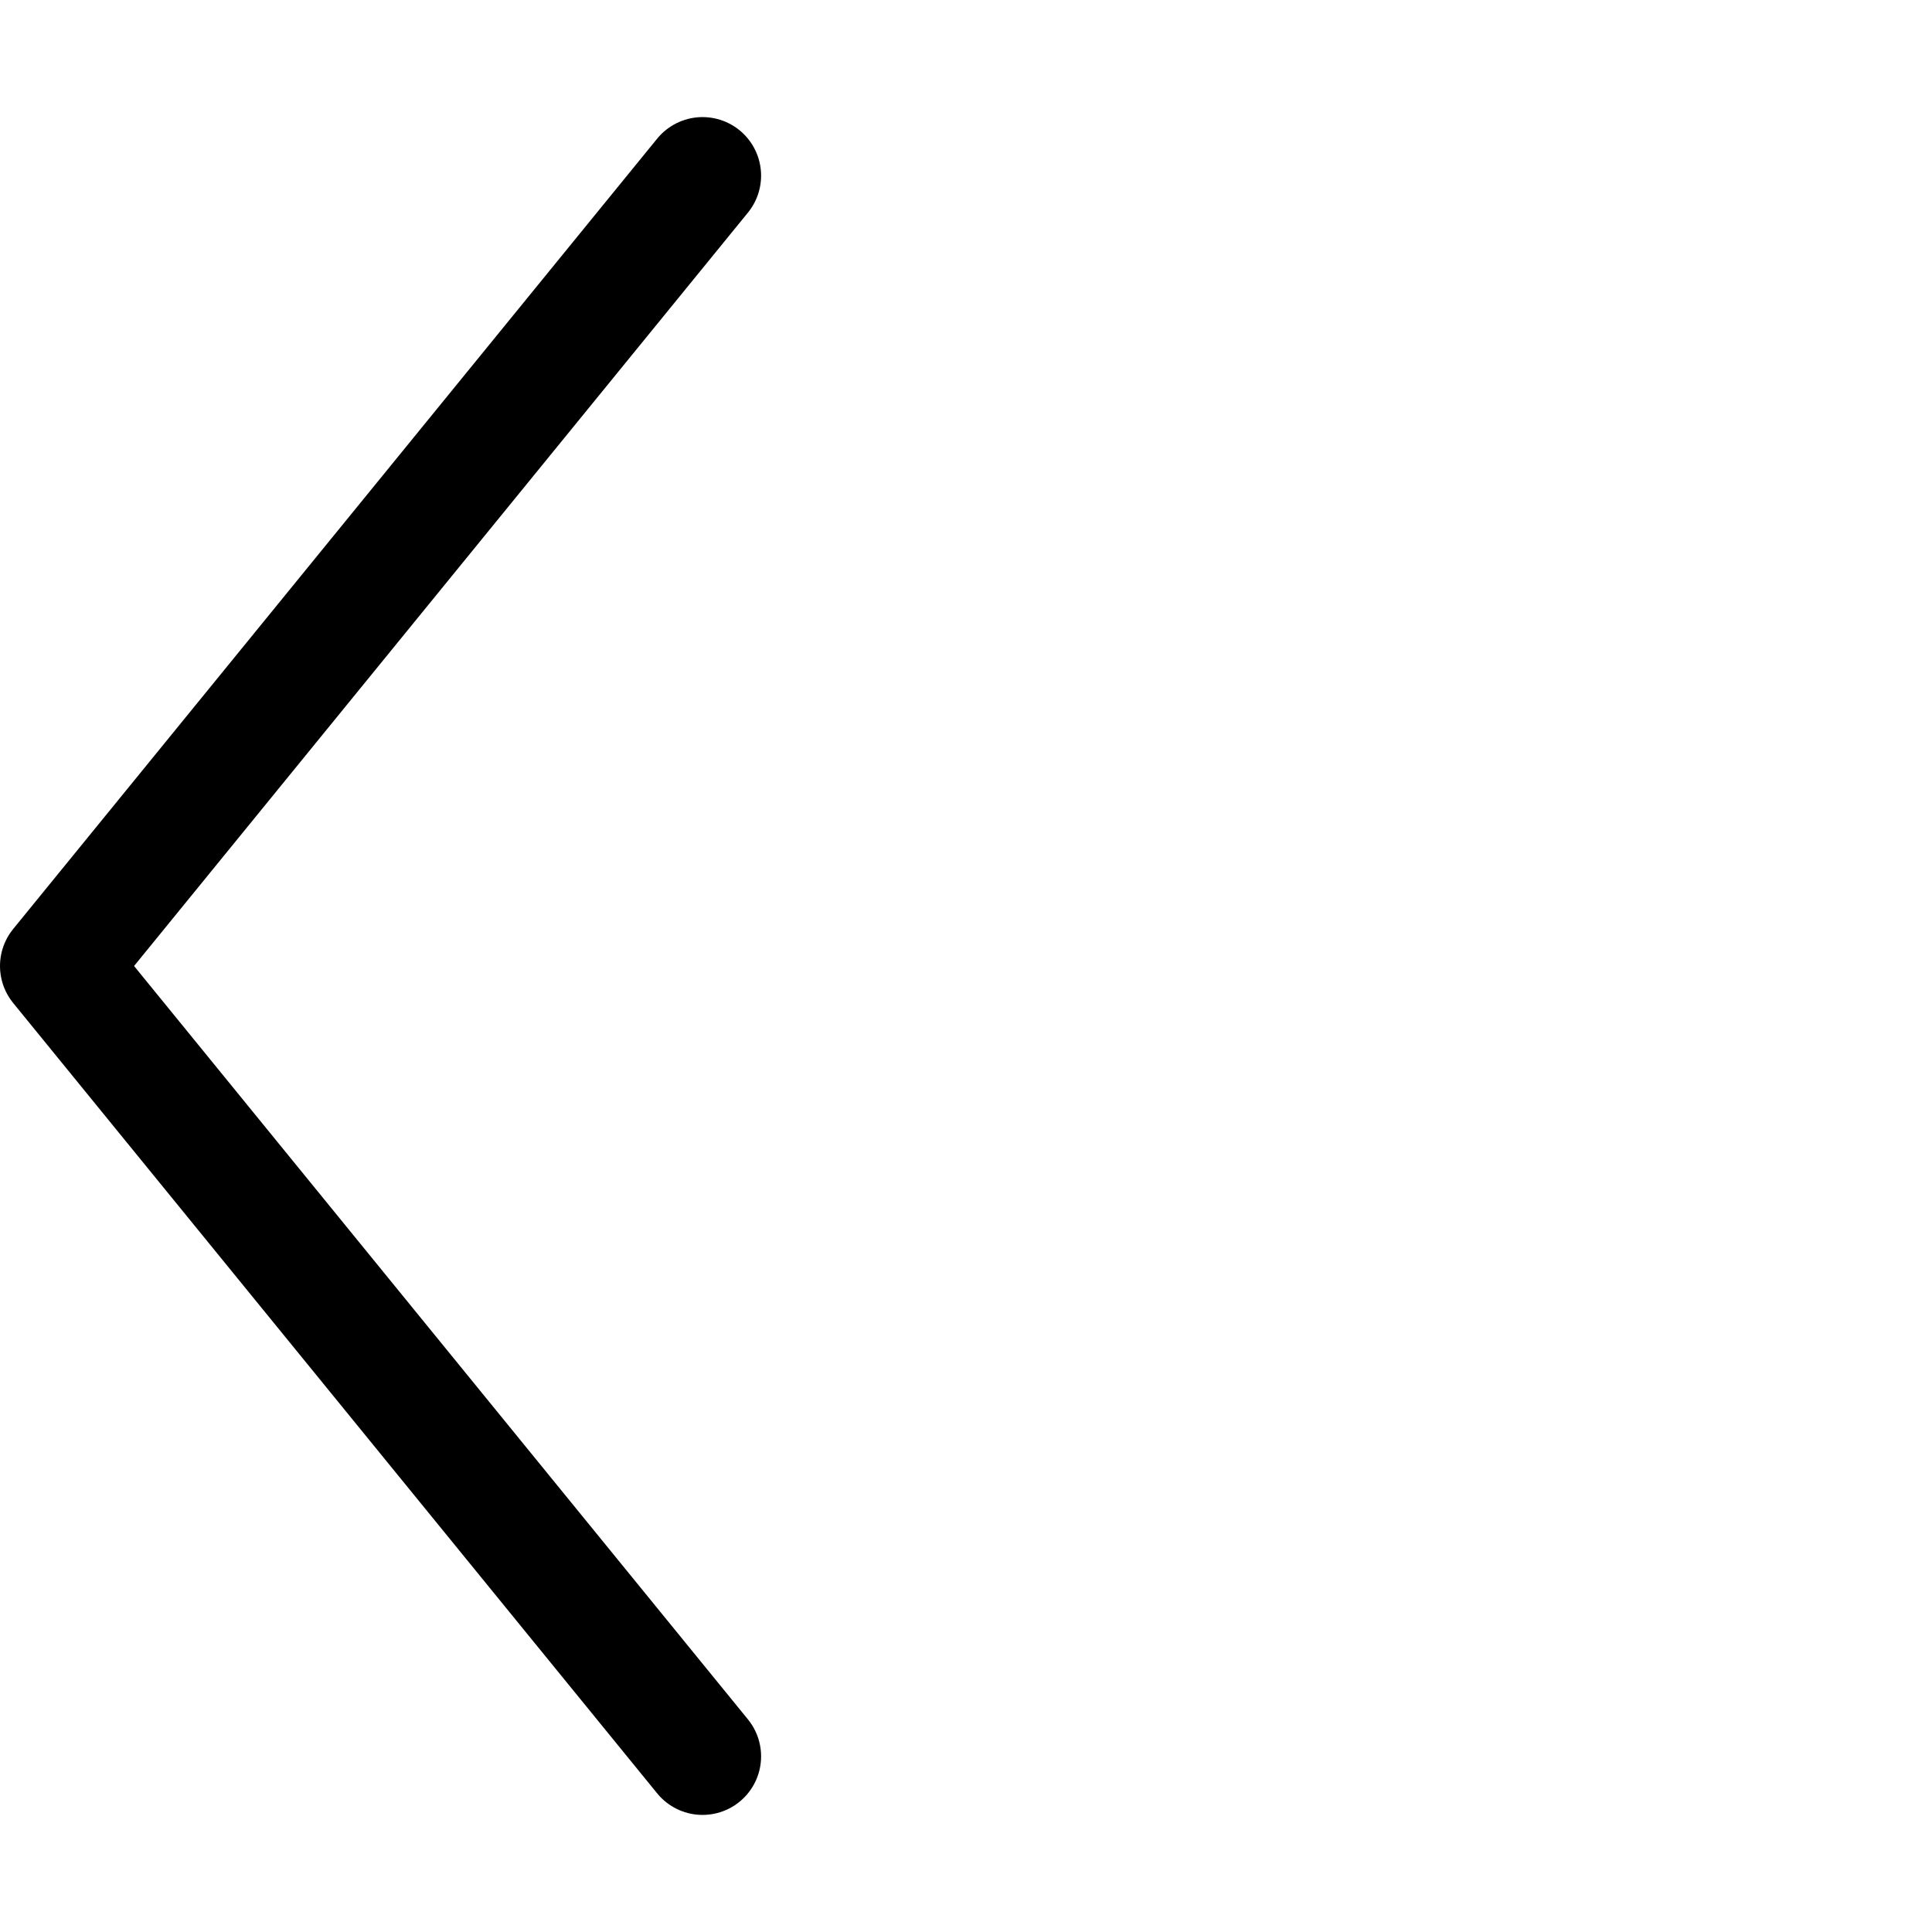
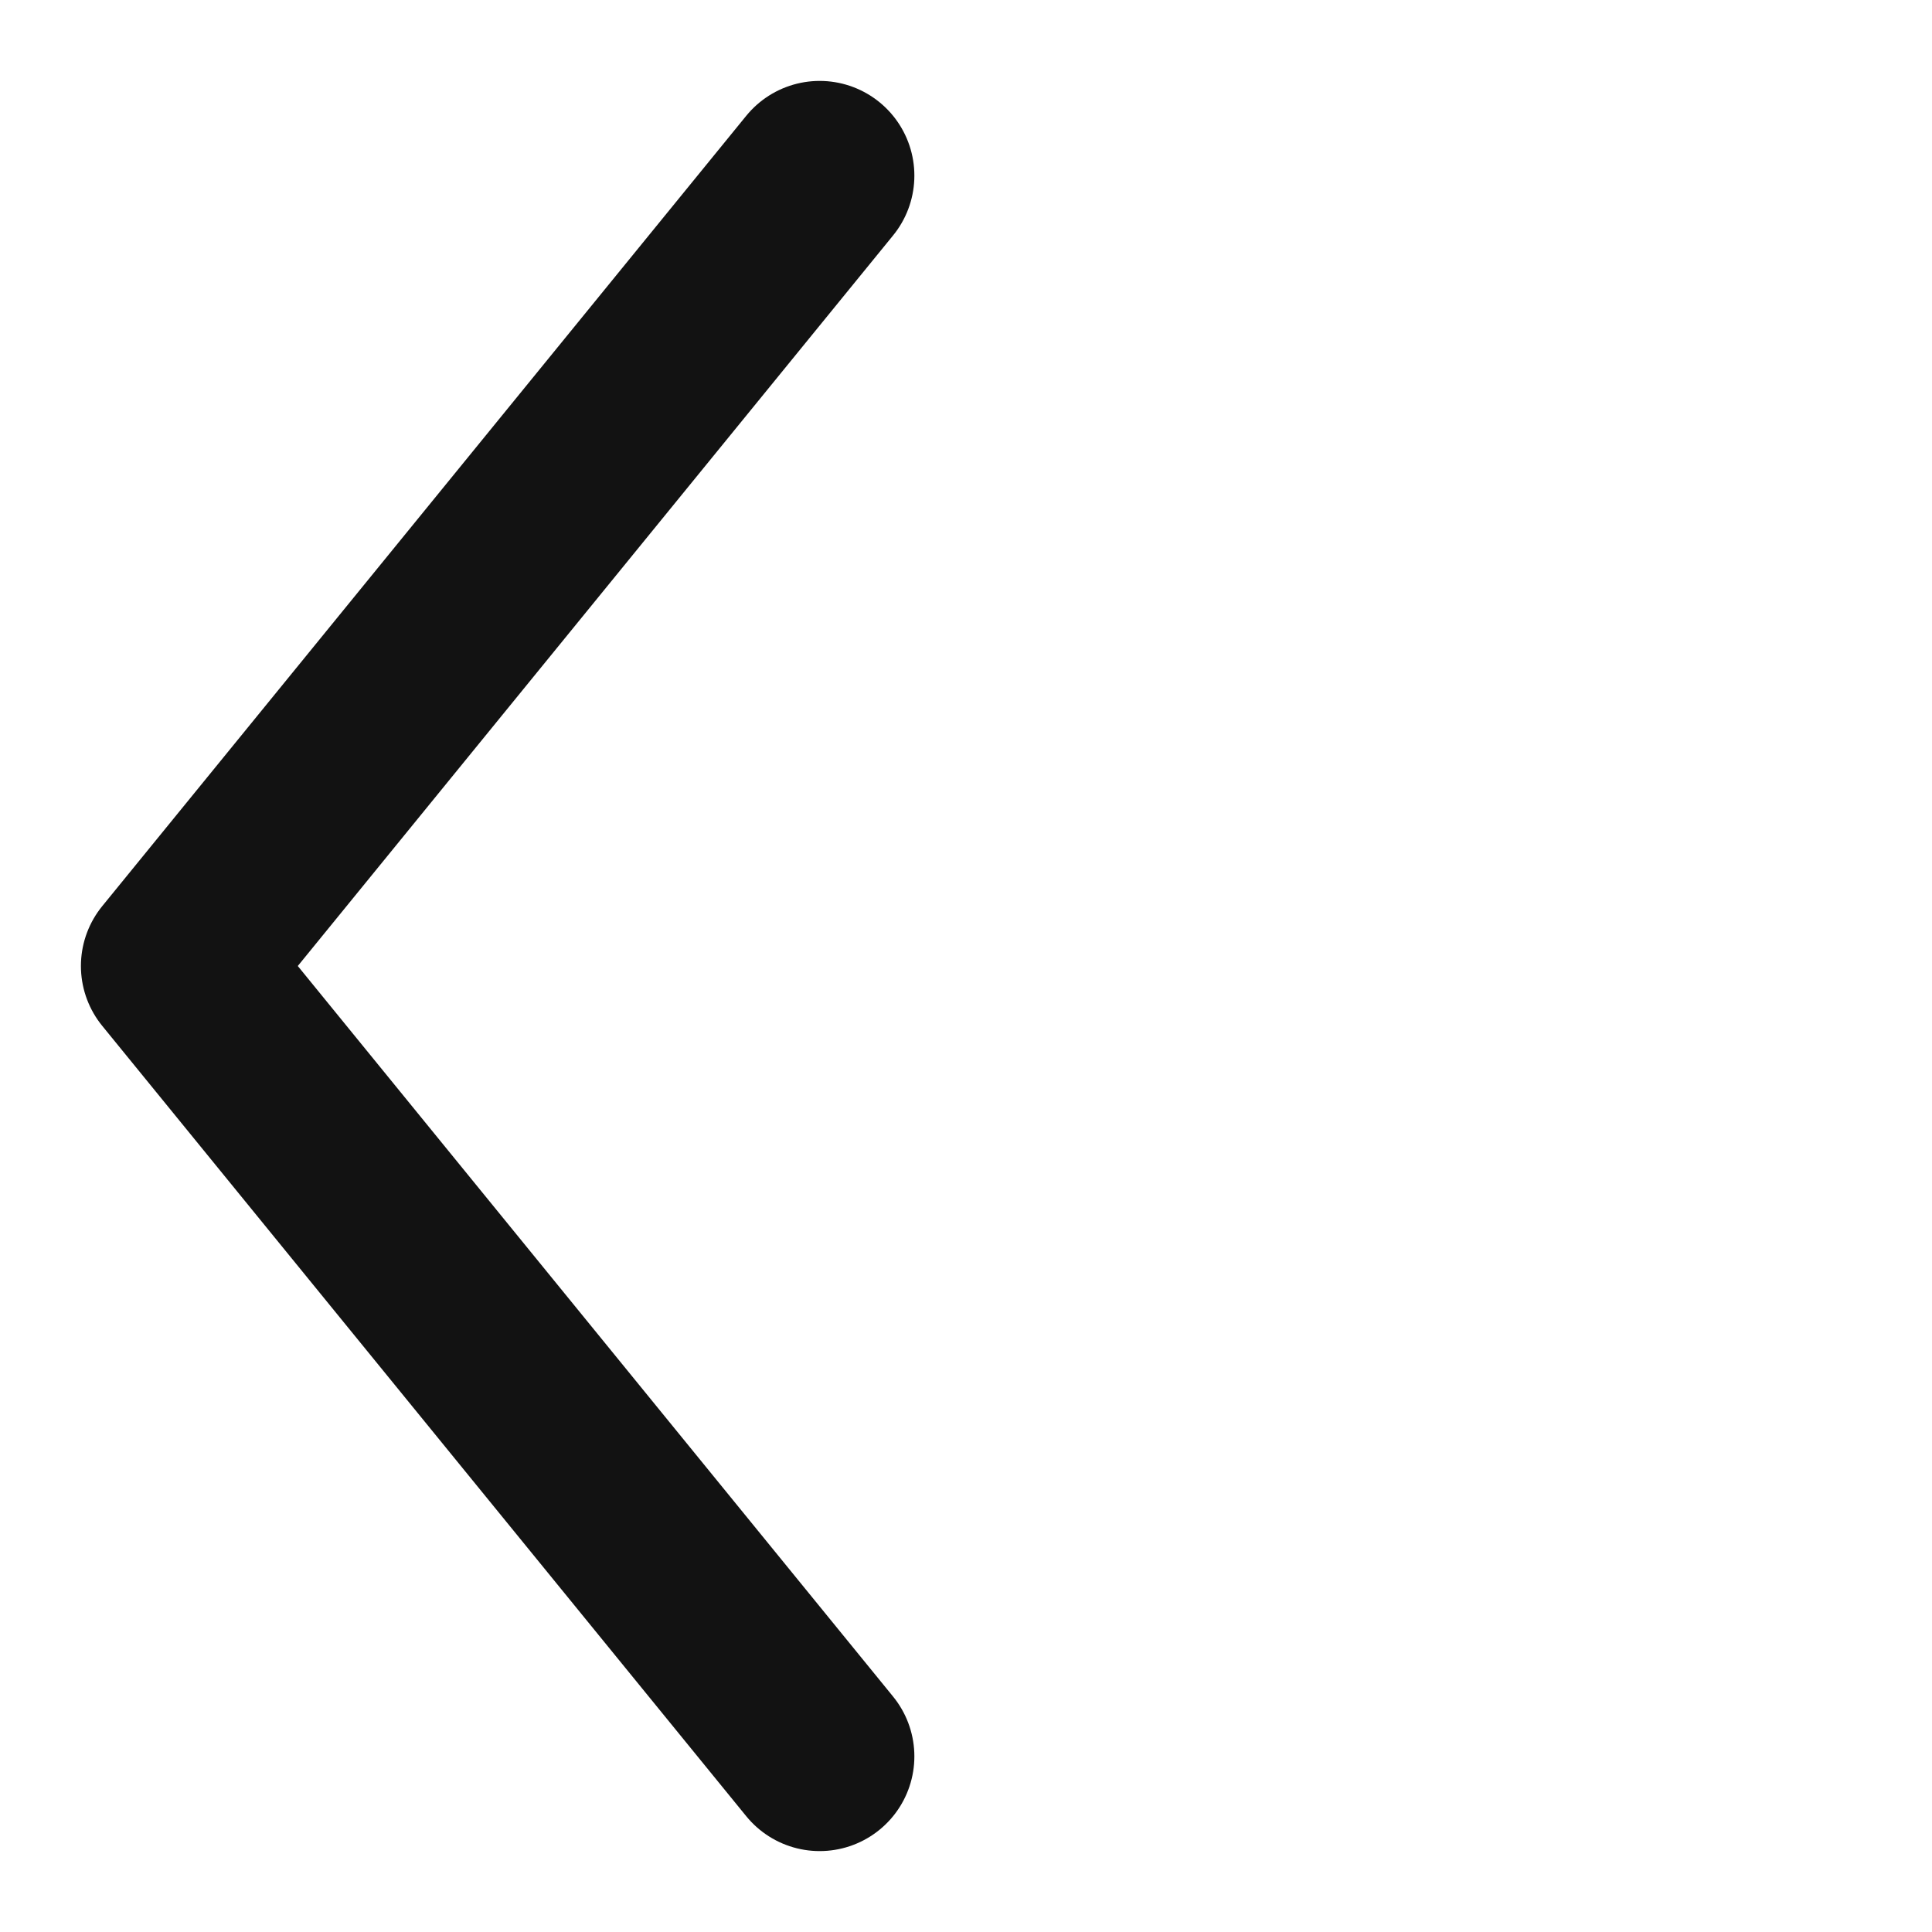
- <svg xmlns="http://www.w3.org/2000/svg" width="33" height="33" viewBox="0 0 33 33" fill="none">
+ <svg xmlns="http://www.w3.org/2000/svg" width="51" height="51" viewBox="0 0 51 51" fill="none">
  <g id="icon">
-     <path id="Vector" d="M12 30L1 16.5L12 3" stroke="#000" stroke-width="2" stroke-linecap="round" stroke-linejoin="round" />
+     <path id="Vector" d="M21.637 46.364L4.636 25.5L21.637 4.636" stroke="#121212" stroke-width="5" stroke-linecap="round" stroke-linejoin="round" />
  </g>
</svg>
